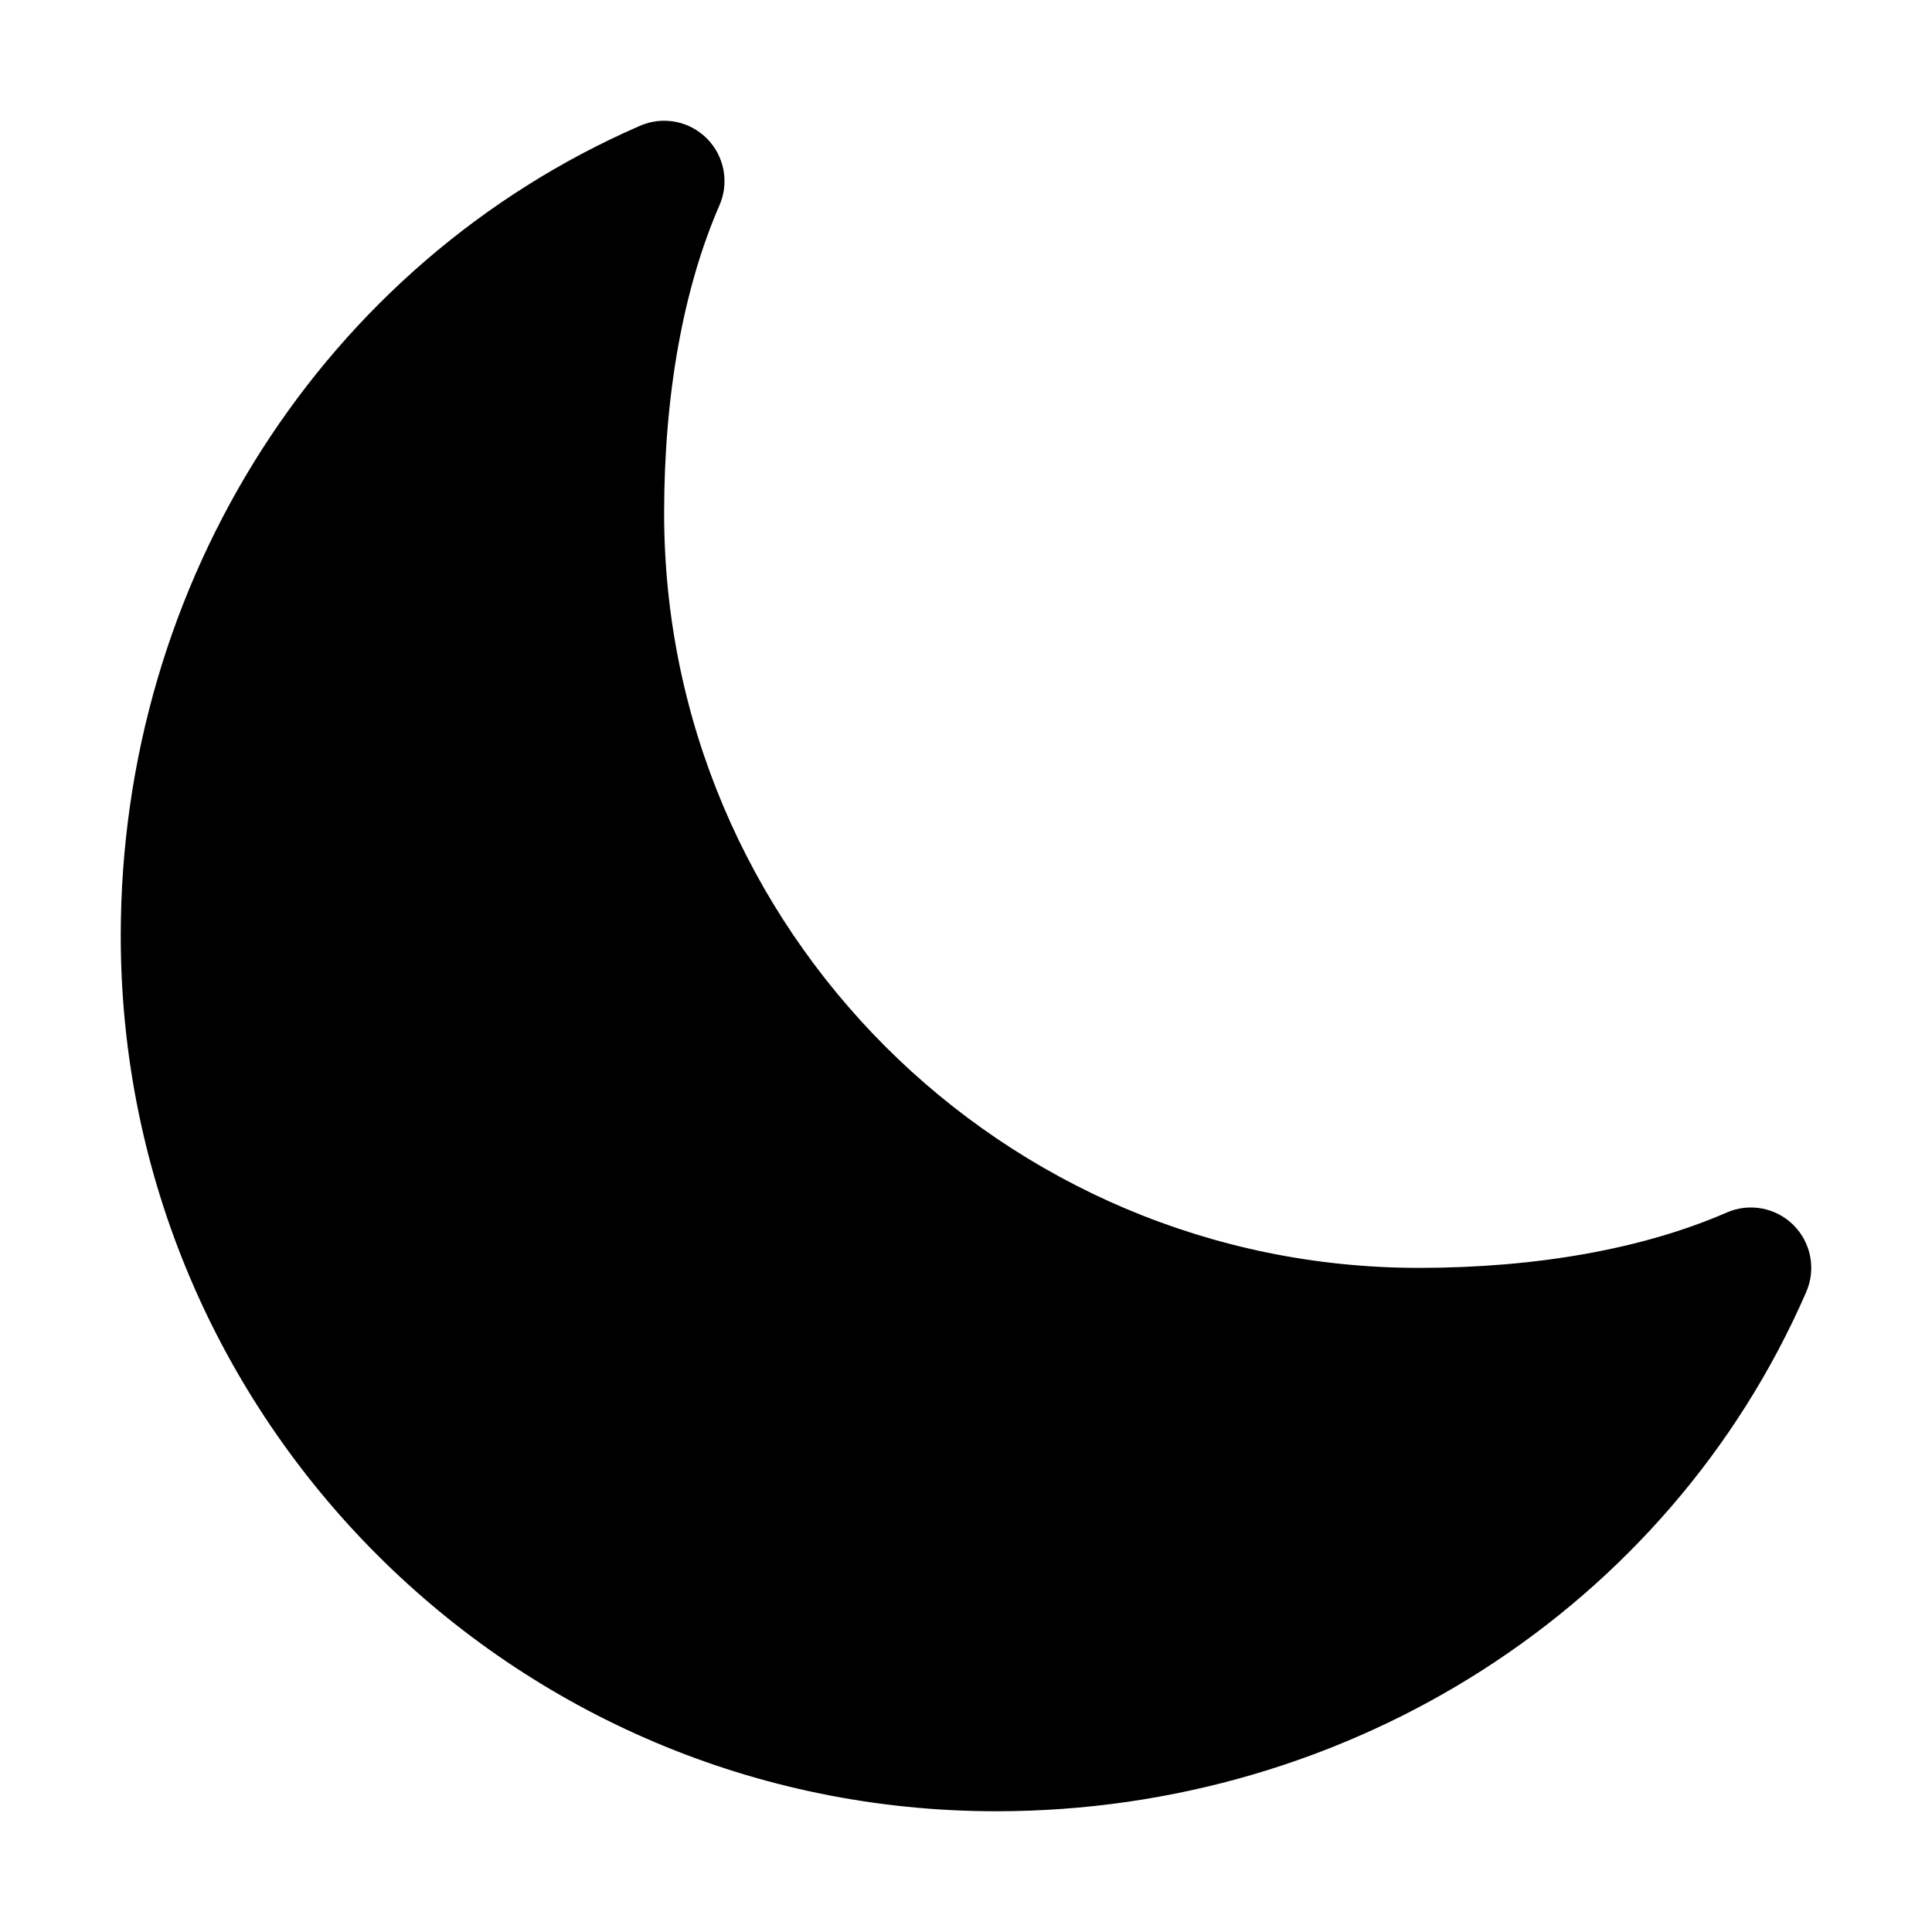
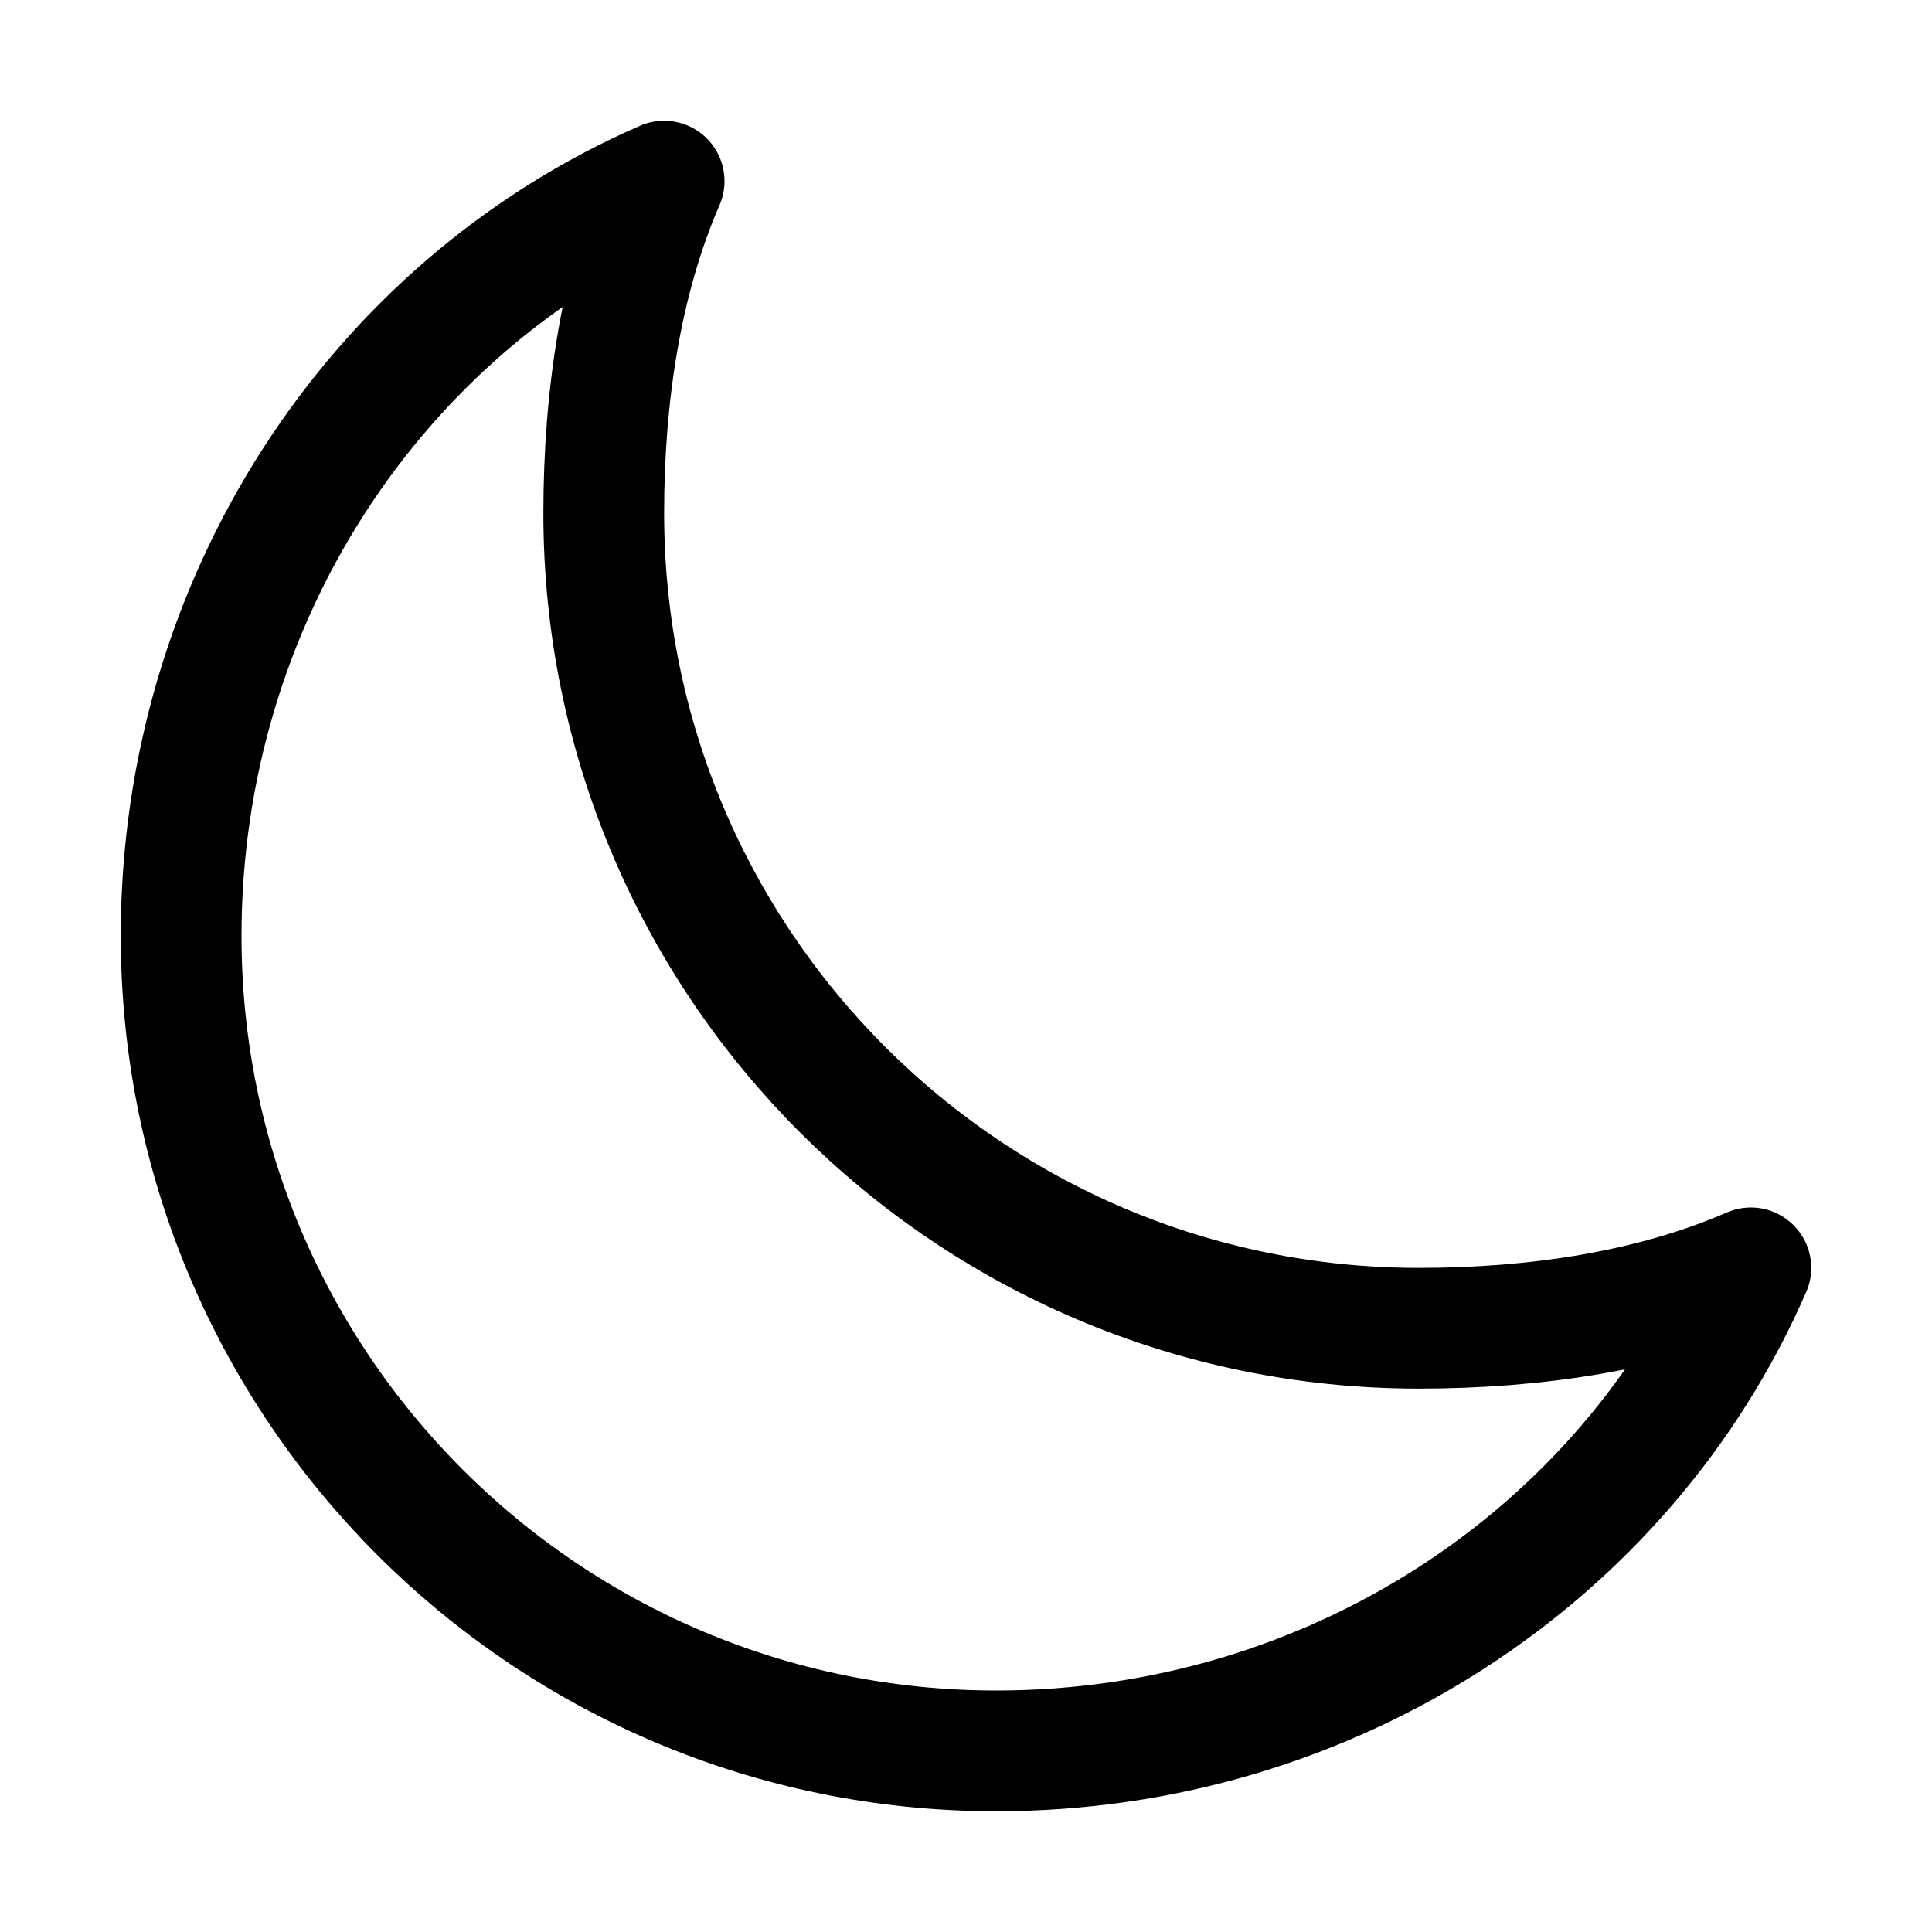
<svg xmlns="http://www.w3.org/2000/svg" class="ionicon" viewBox="0 0 512 512">
-   <path d="M264 480A232 232 0 0132 248c0-94 54-178.28 137.61-214.67a16 16 0 0121.06 21.06C181.07 76.43 176 104.66 176 136c0 110.28 89.72 200 200 200 31.34 0 59.57-5.07 81.61-14.67a16 16 0 0121.06 21.06C442.28 426 358 480 264 480z" />
+   <path d="M160 136c0-30.62 4.51-61.61 16-88C99.57 81.27 48 159.32 48 248c0 119.29 96.71 216 216 216 88.68 0 166.73-51.57 200-128-26.39 11.49-57.38 16-88 16-119.29 0-216-96.71-216-216z" fill="none" stroke="currentColor" stroke-linecap="round" stroke-linejoin="round" stroke-width="32" />
</svg>
